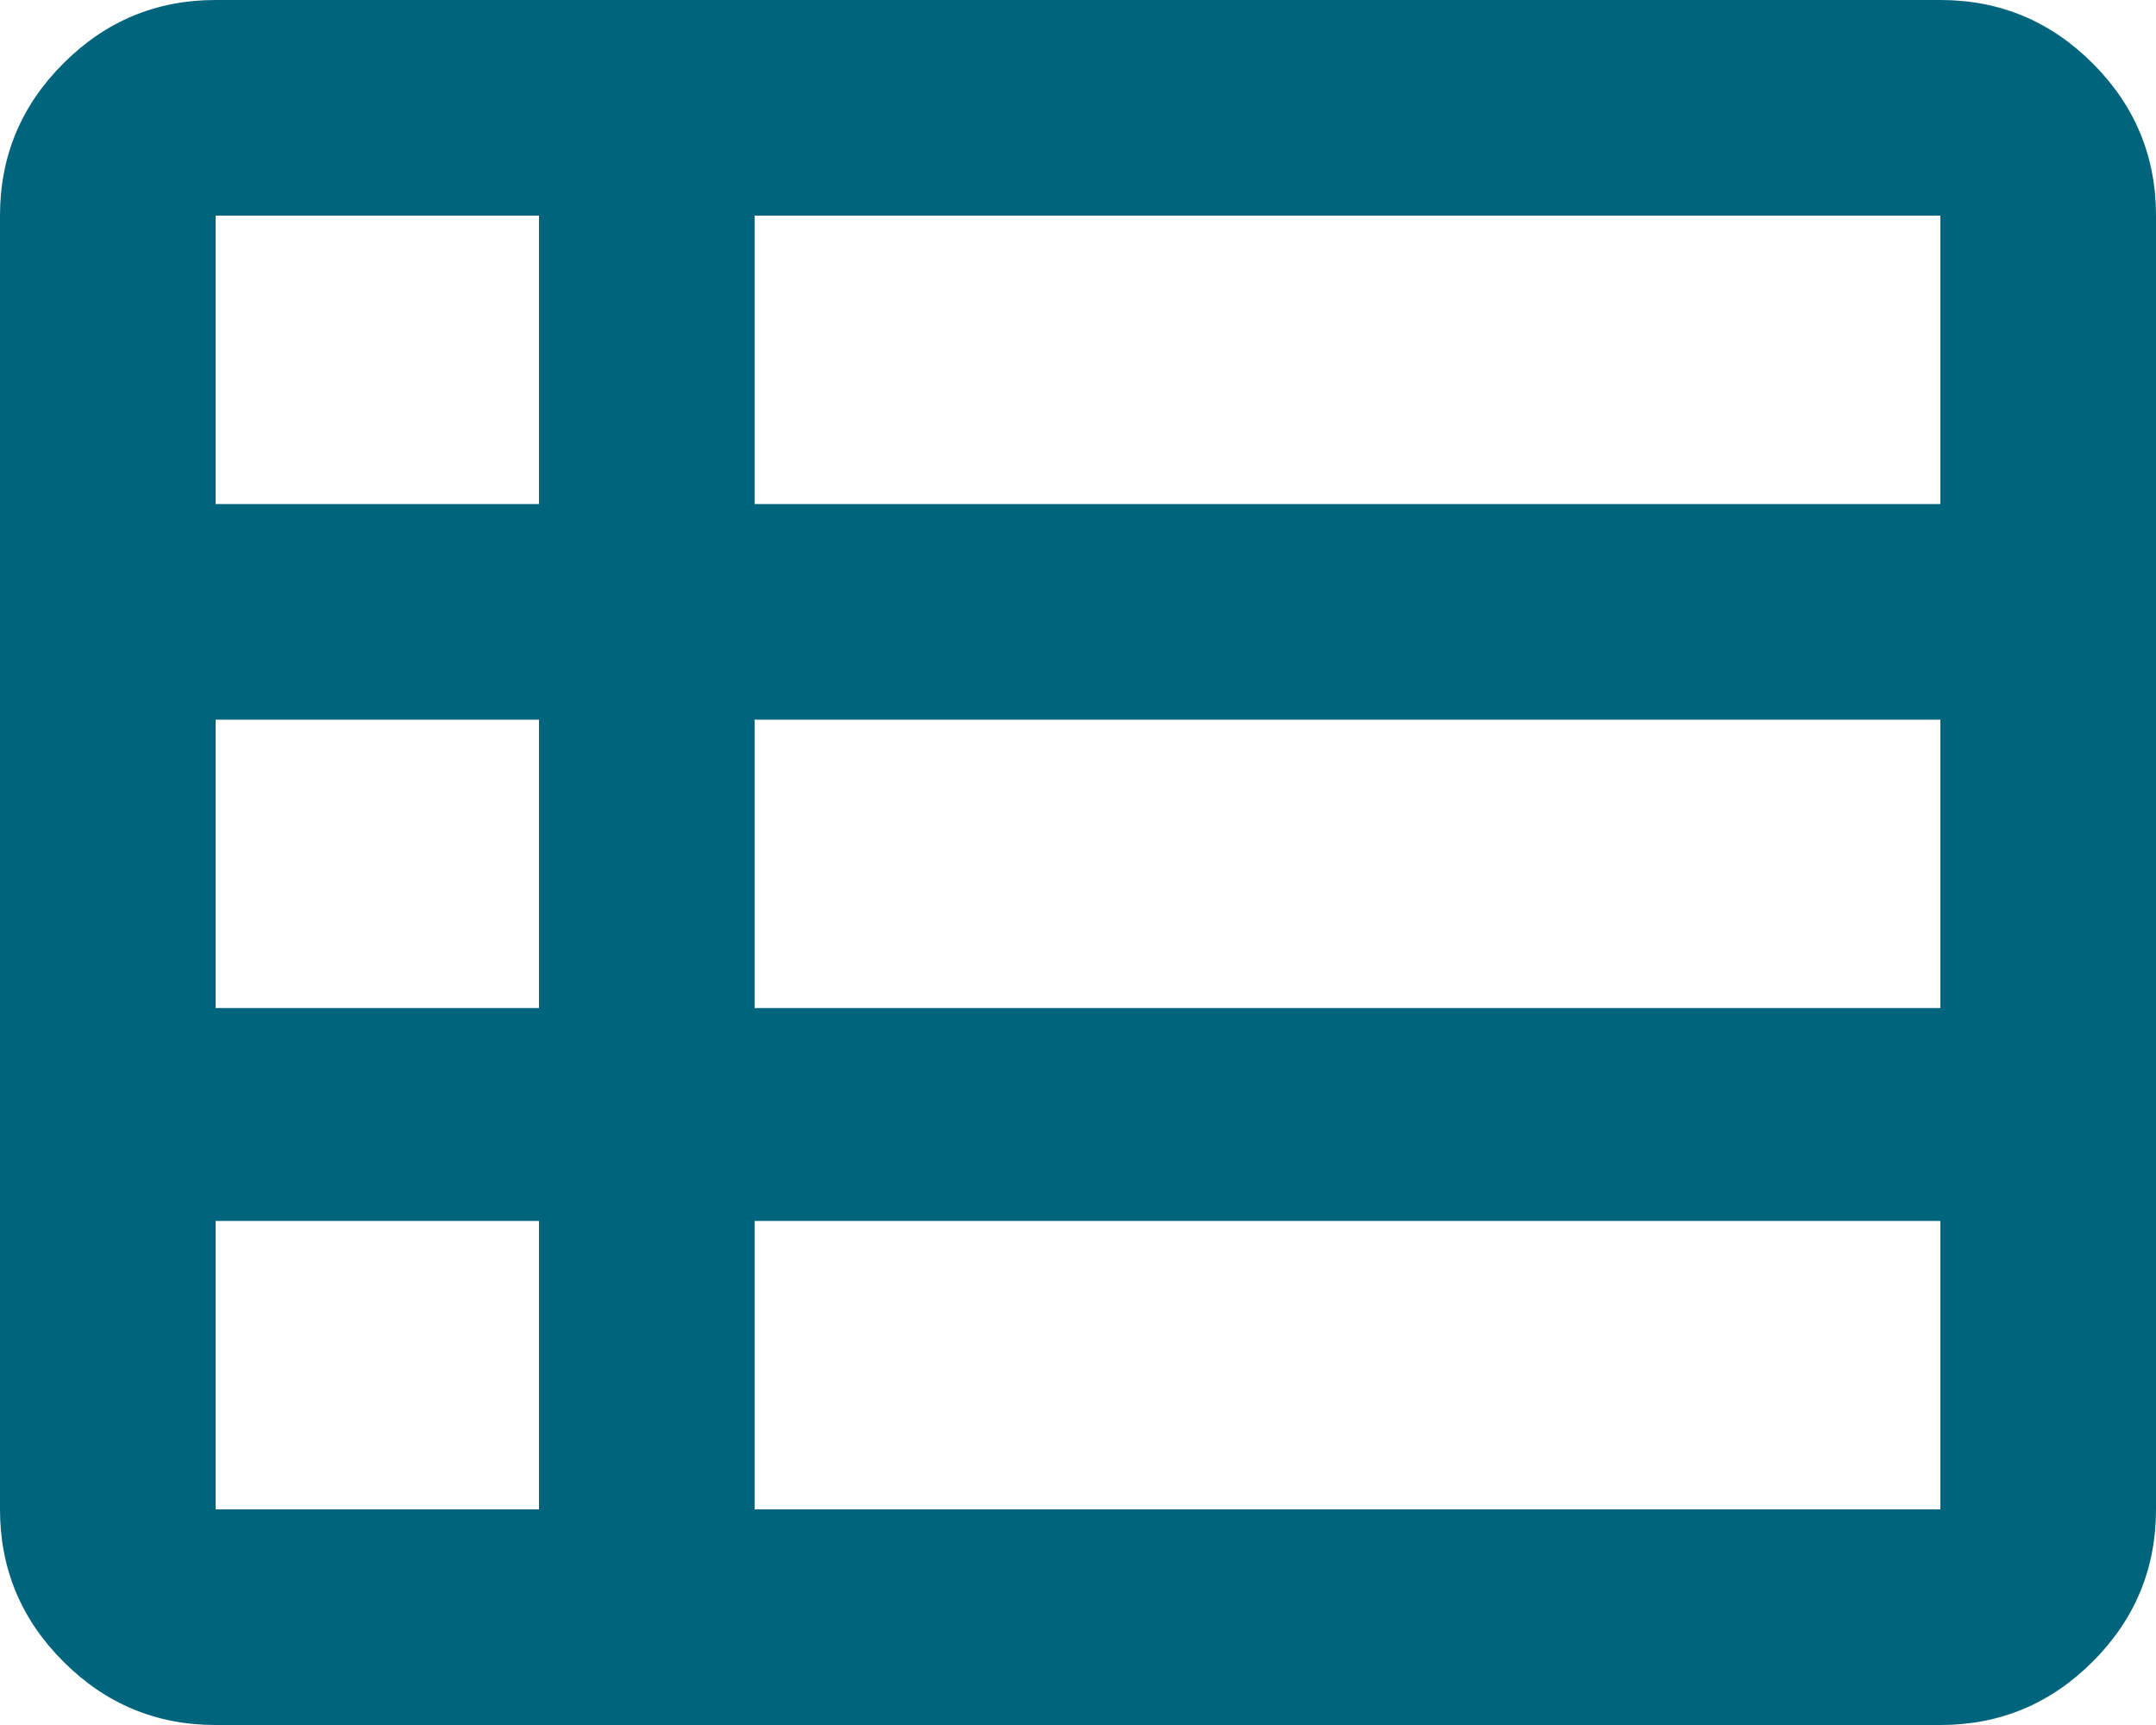
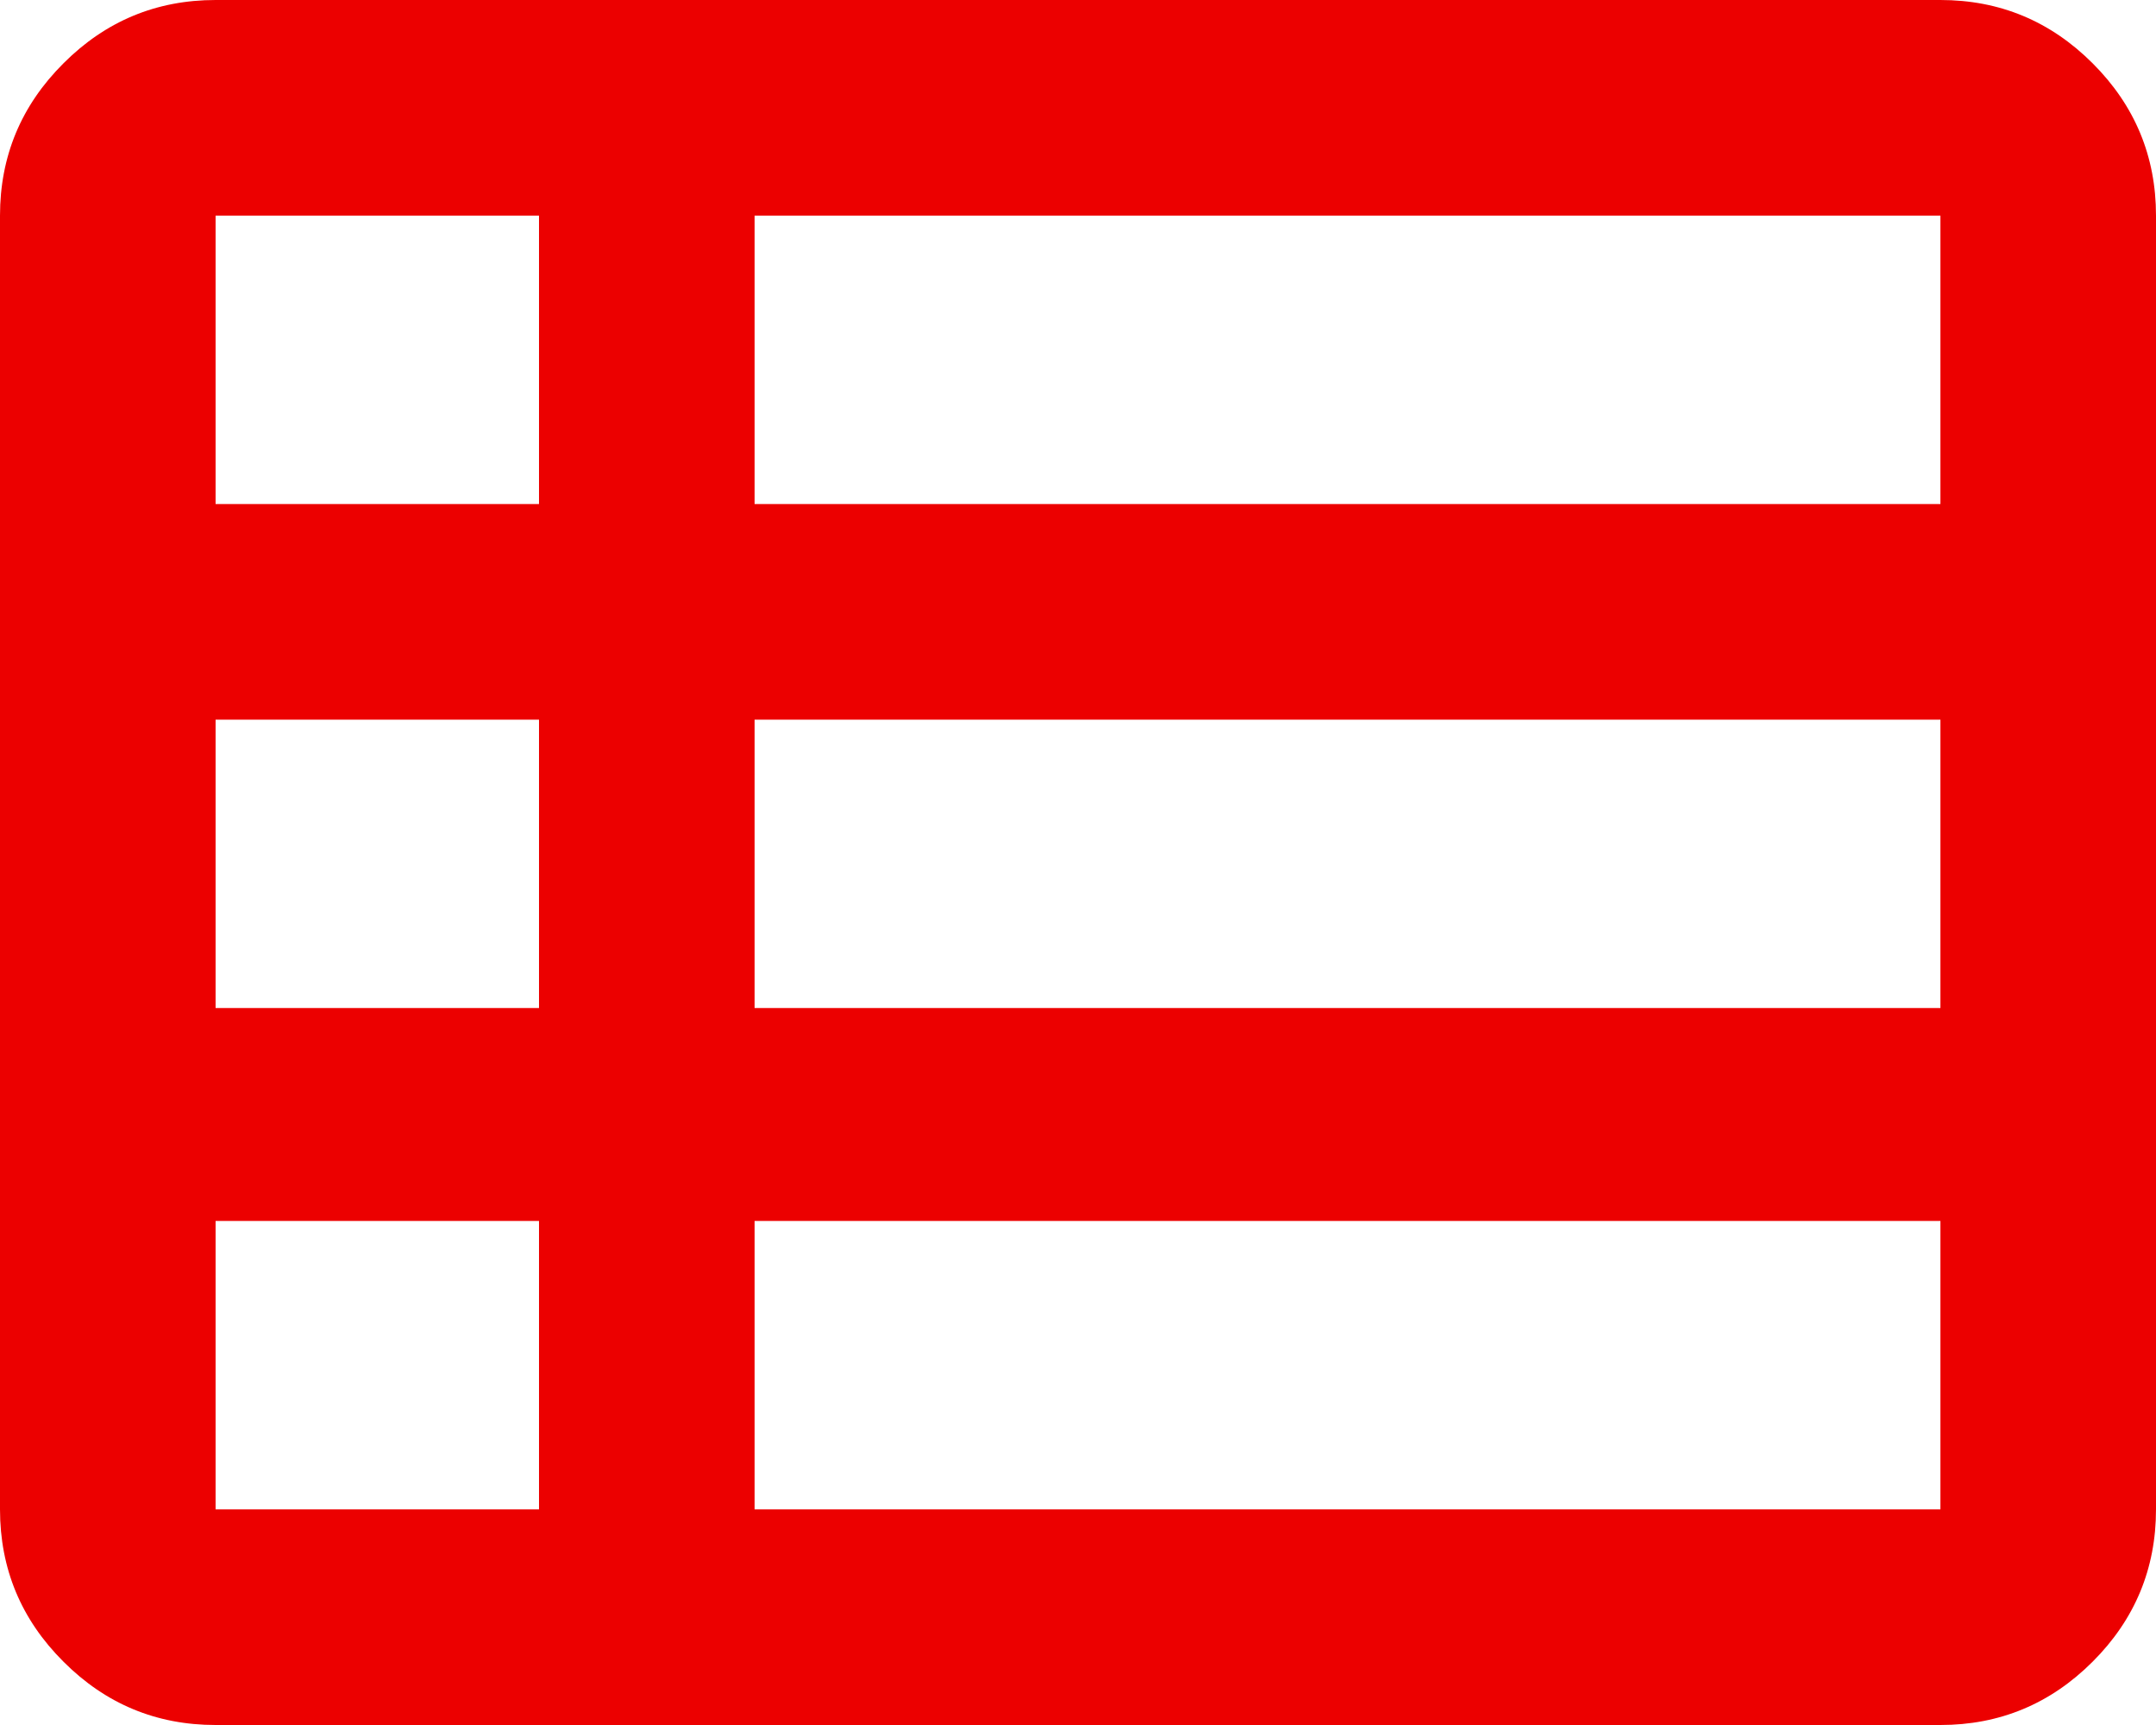
<svg xmlns="http://www.w3.org/2000/svg" width="20" height="16" viewBox="0 0 20 16" fill="none">
-   <path d="M7 14H18V11.325H7V14ZM2 4.675H5V2H2V4.675ZM2 9.35H5V6.675H2V9.35ZM2 14H5V11.325H2V14ZM7 9.35H18V6.675H7V9.35ZM7 4.675H18V2H7V4.675ZM2 16C1.45 16 0.979 15.804 0.588 15.412C0.196 15.021 0 14.55 0 14V2C0 1.45 0.196 0.979 0.588 0.588C0.979 0.196 1.45 0 2 0H18C18.55 0 19.021 0.196 19.413 0.588C19.804 0.979 20 1.45 20 2V14C20 14.55 19.804 15.021 19.413 15.412C19.021 15.804 18.55 16 18 16H2Z" fill="#00647D" />
+   <path d="M7 14H18V11.325H7V14ZM2 4.675H5V2H2V4.675ZM2 9.35H5V6.675H2V9.35ZM2 14H5V11.325H2V14ZM7 9.35H18V6.675H7V9.35ZM7 4.675H18V2H7V4.675ZM2 16C1.45 16 0.979 15.804 0.588 15.412C0.196 15.021 0 14.55 0 14V2C0 1.45 0.196 0.979 0.588 0.588C0.979 0.196 1.45 0 2 0H18C18.55 0 19.021 0.196 19.413 0.588C19.804 0.979 20 1.45 20 2V14C20 14.55 19.804 15.021 19.413 15.412C19.021 15.804 18.55 16 18 16H2Z" fill="#EC0000" />
</svg>
